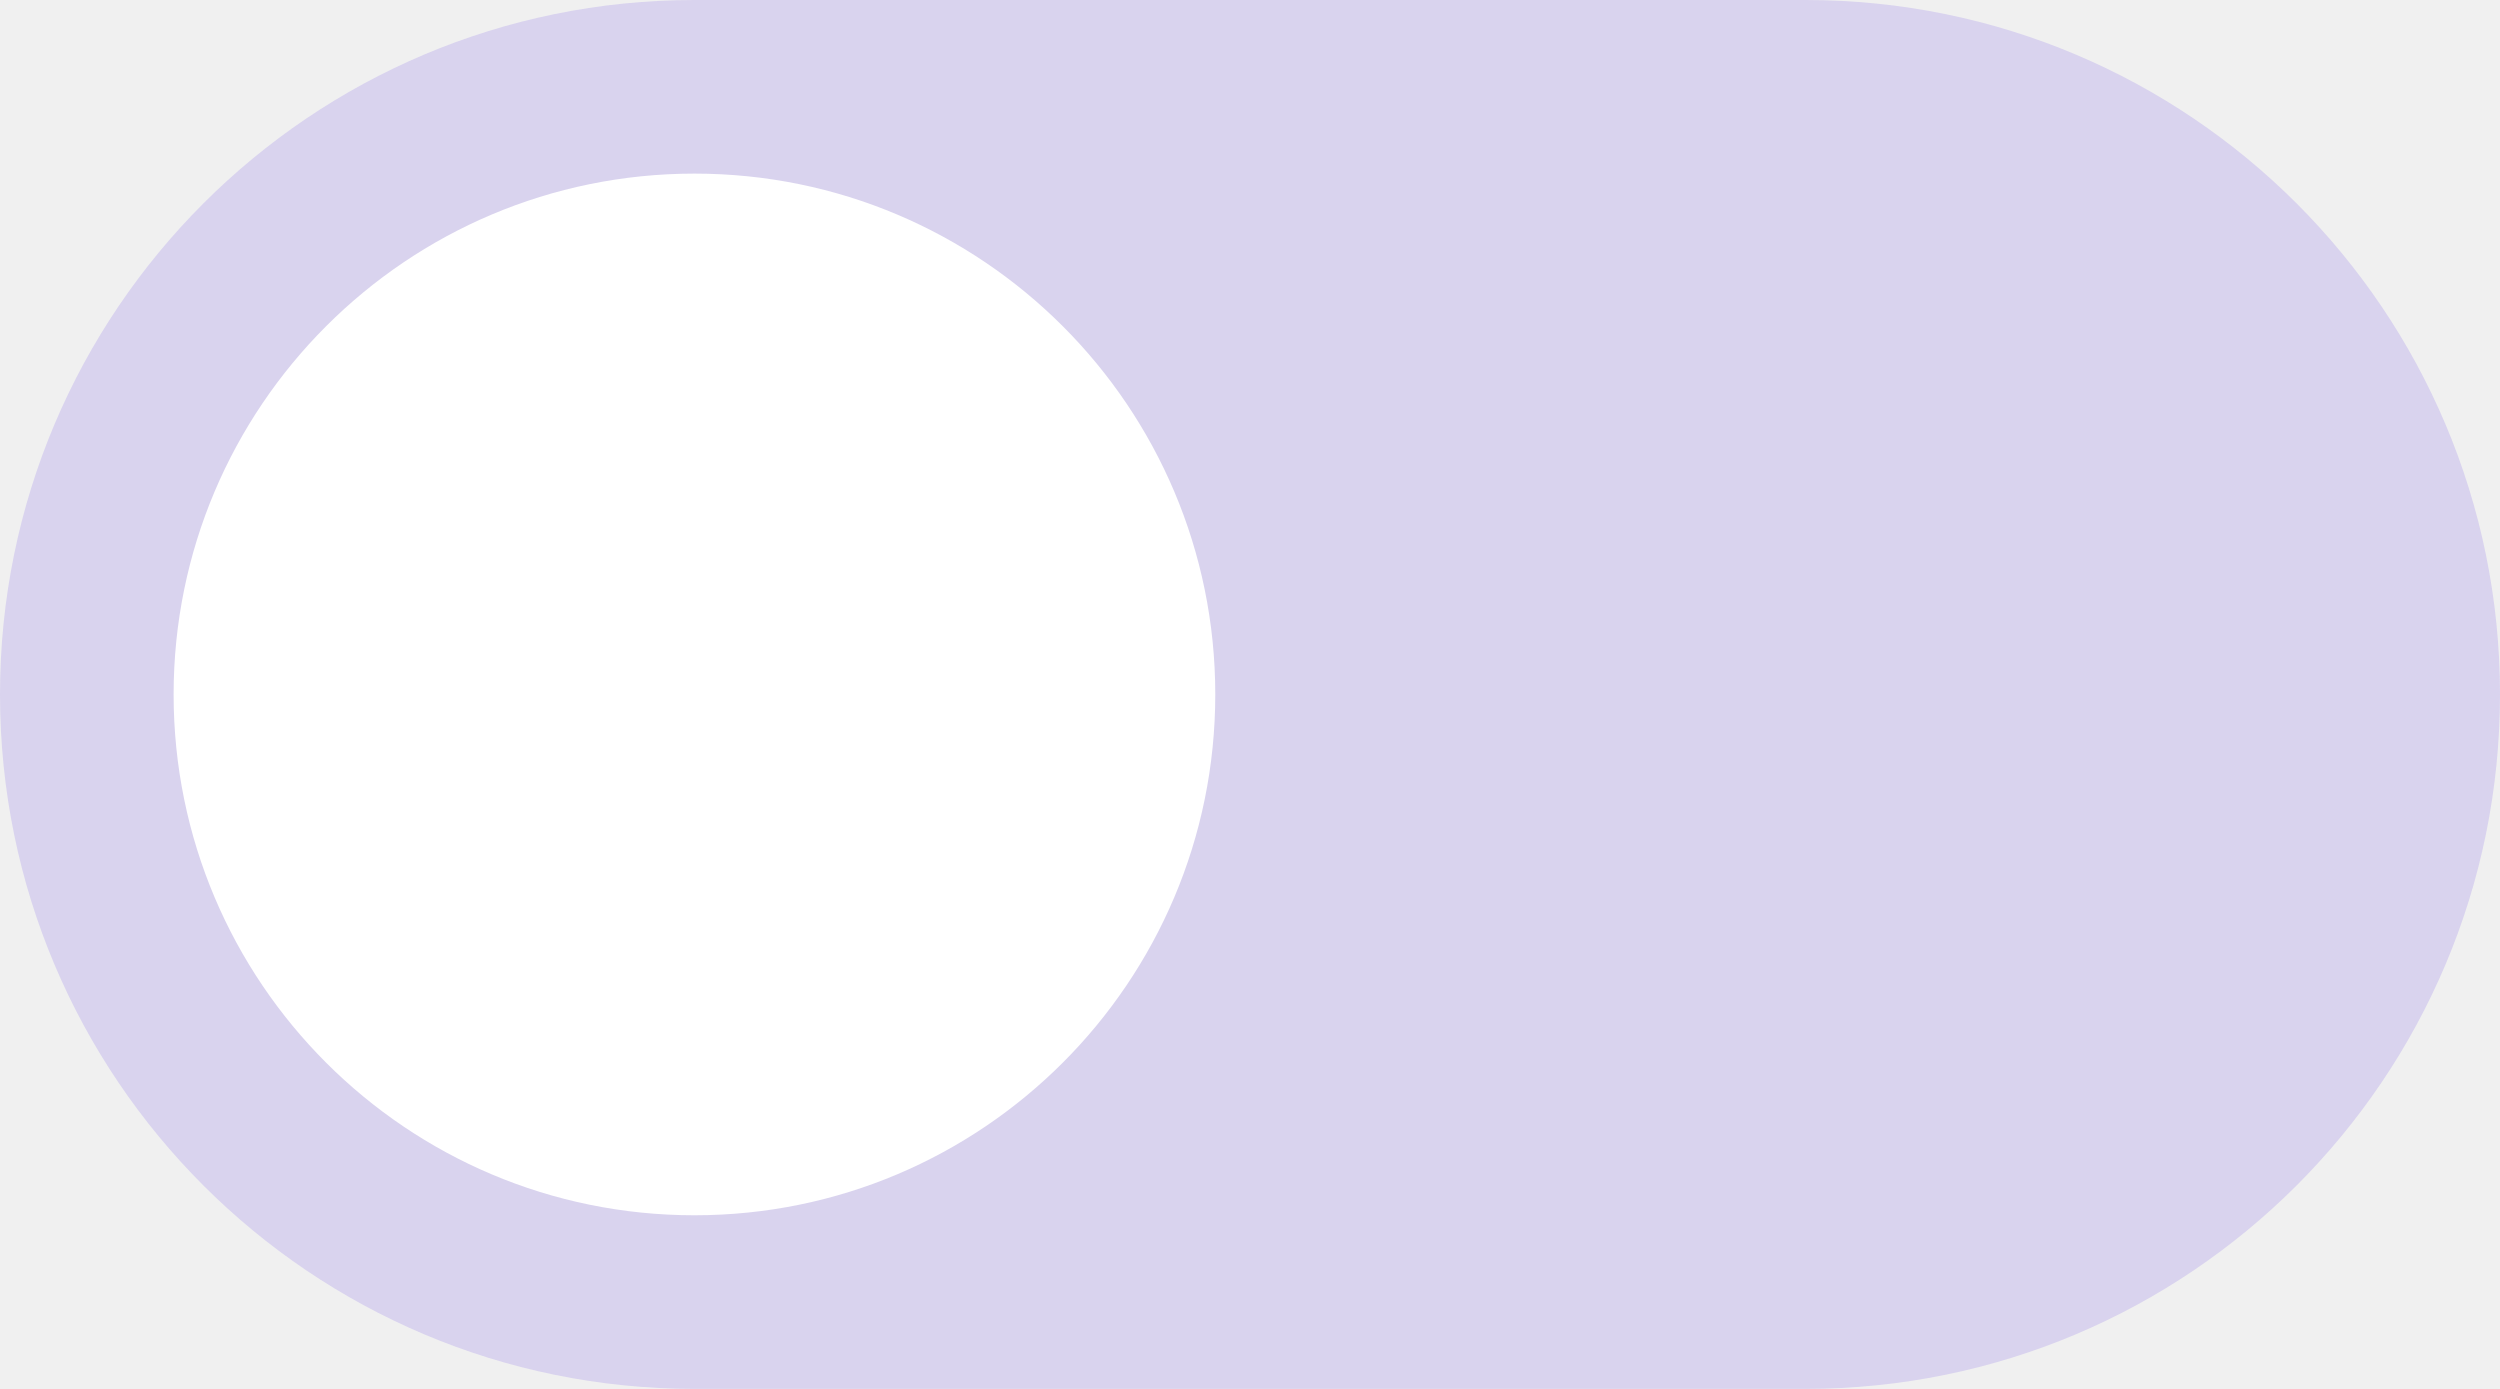
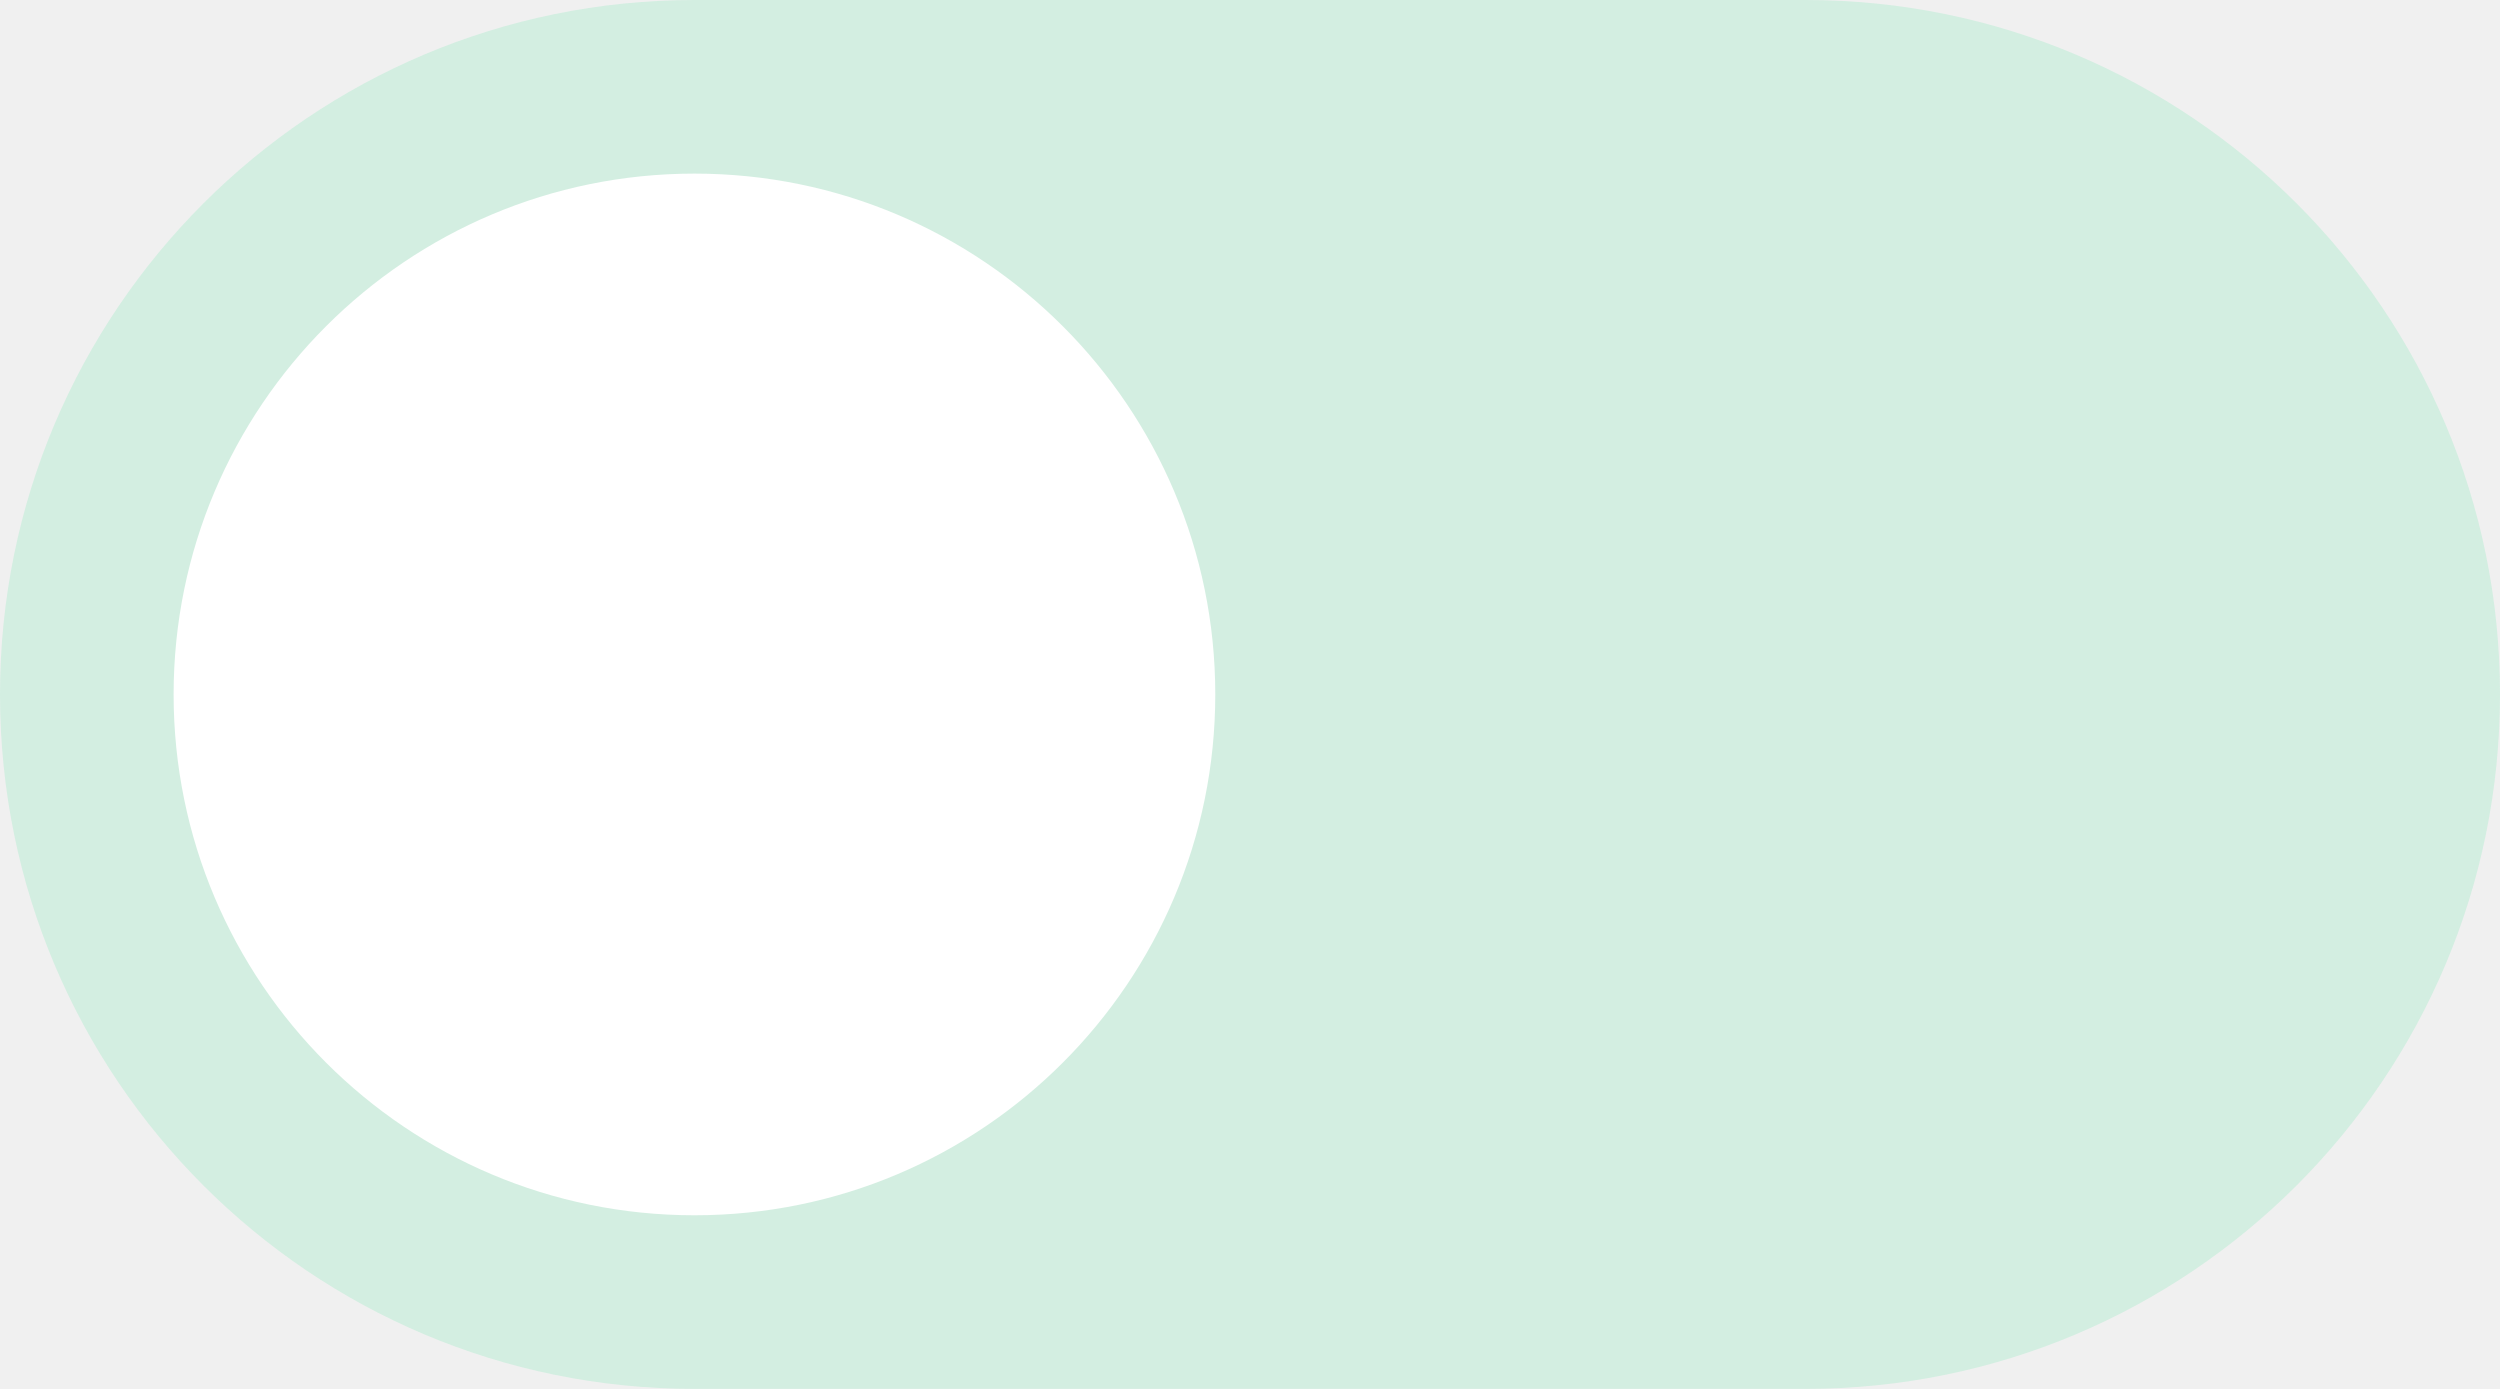
<svg xmlns="http://www.w3.org/2000/svg" width="72" height="40" viewBox="0 0 72 40">
-   <rect x="0" y="0" width="72" height="40" rx="20" fill="#d9d3ee" />
+   <rect x="0" y="0" width="72" height="40" rx="20" fill="#d3eee1" />
  <circle cx="20" cy="20" r="15" fill="#fff" />
</svg>
